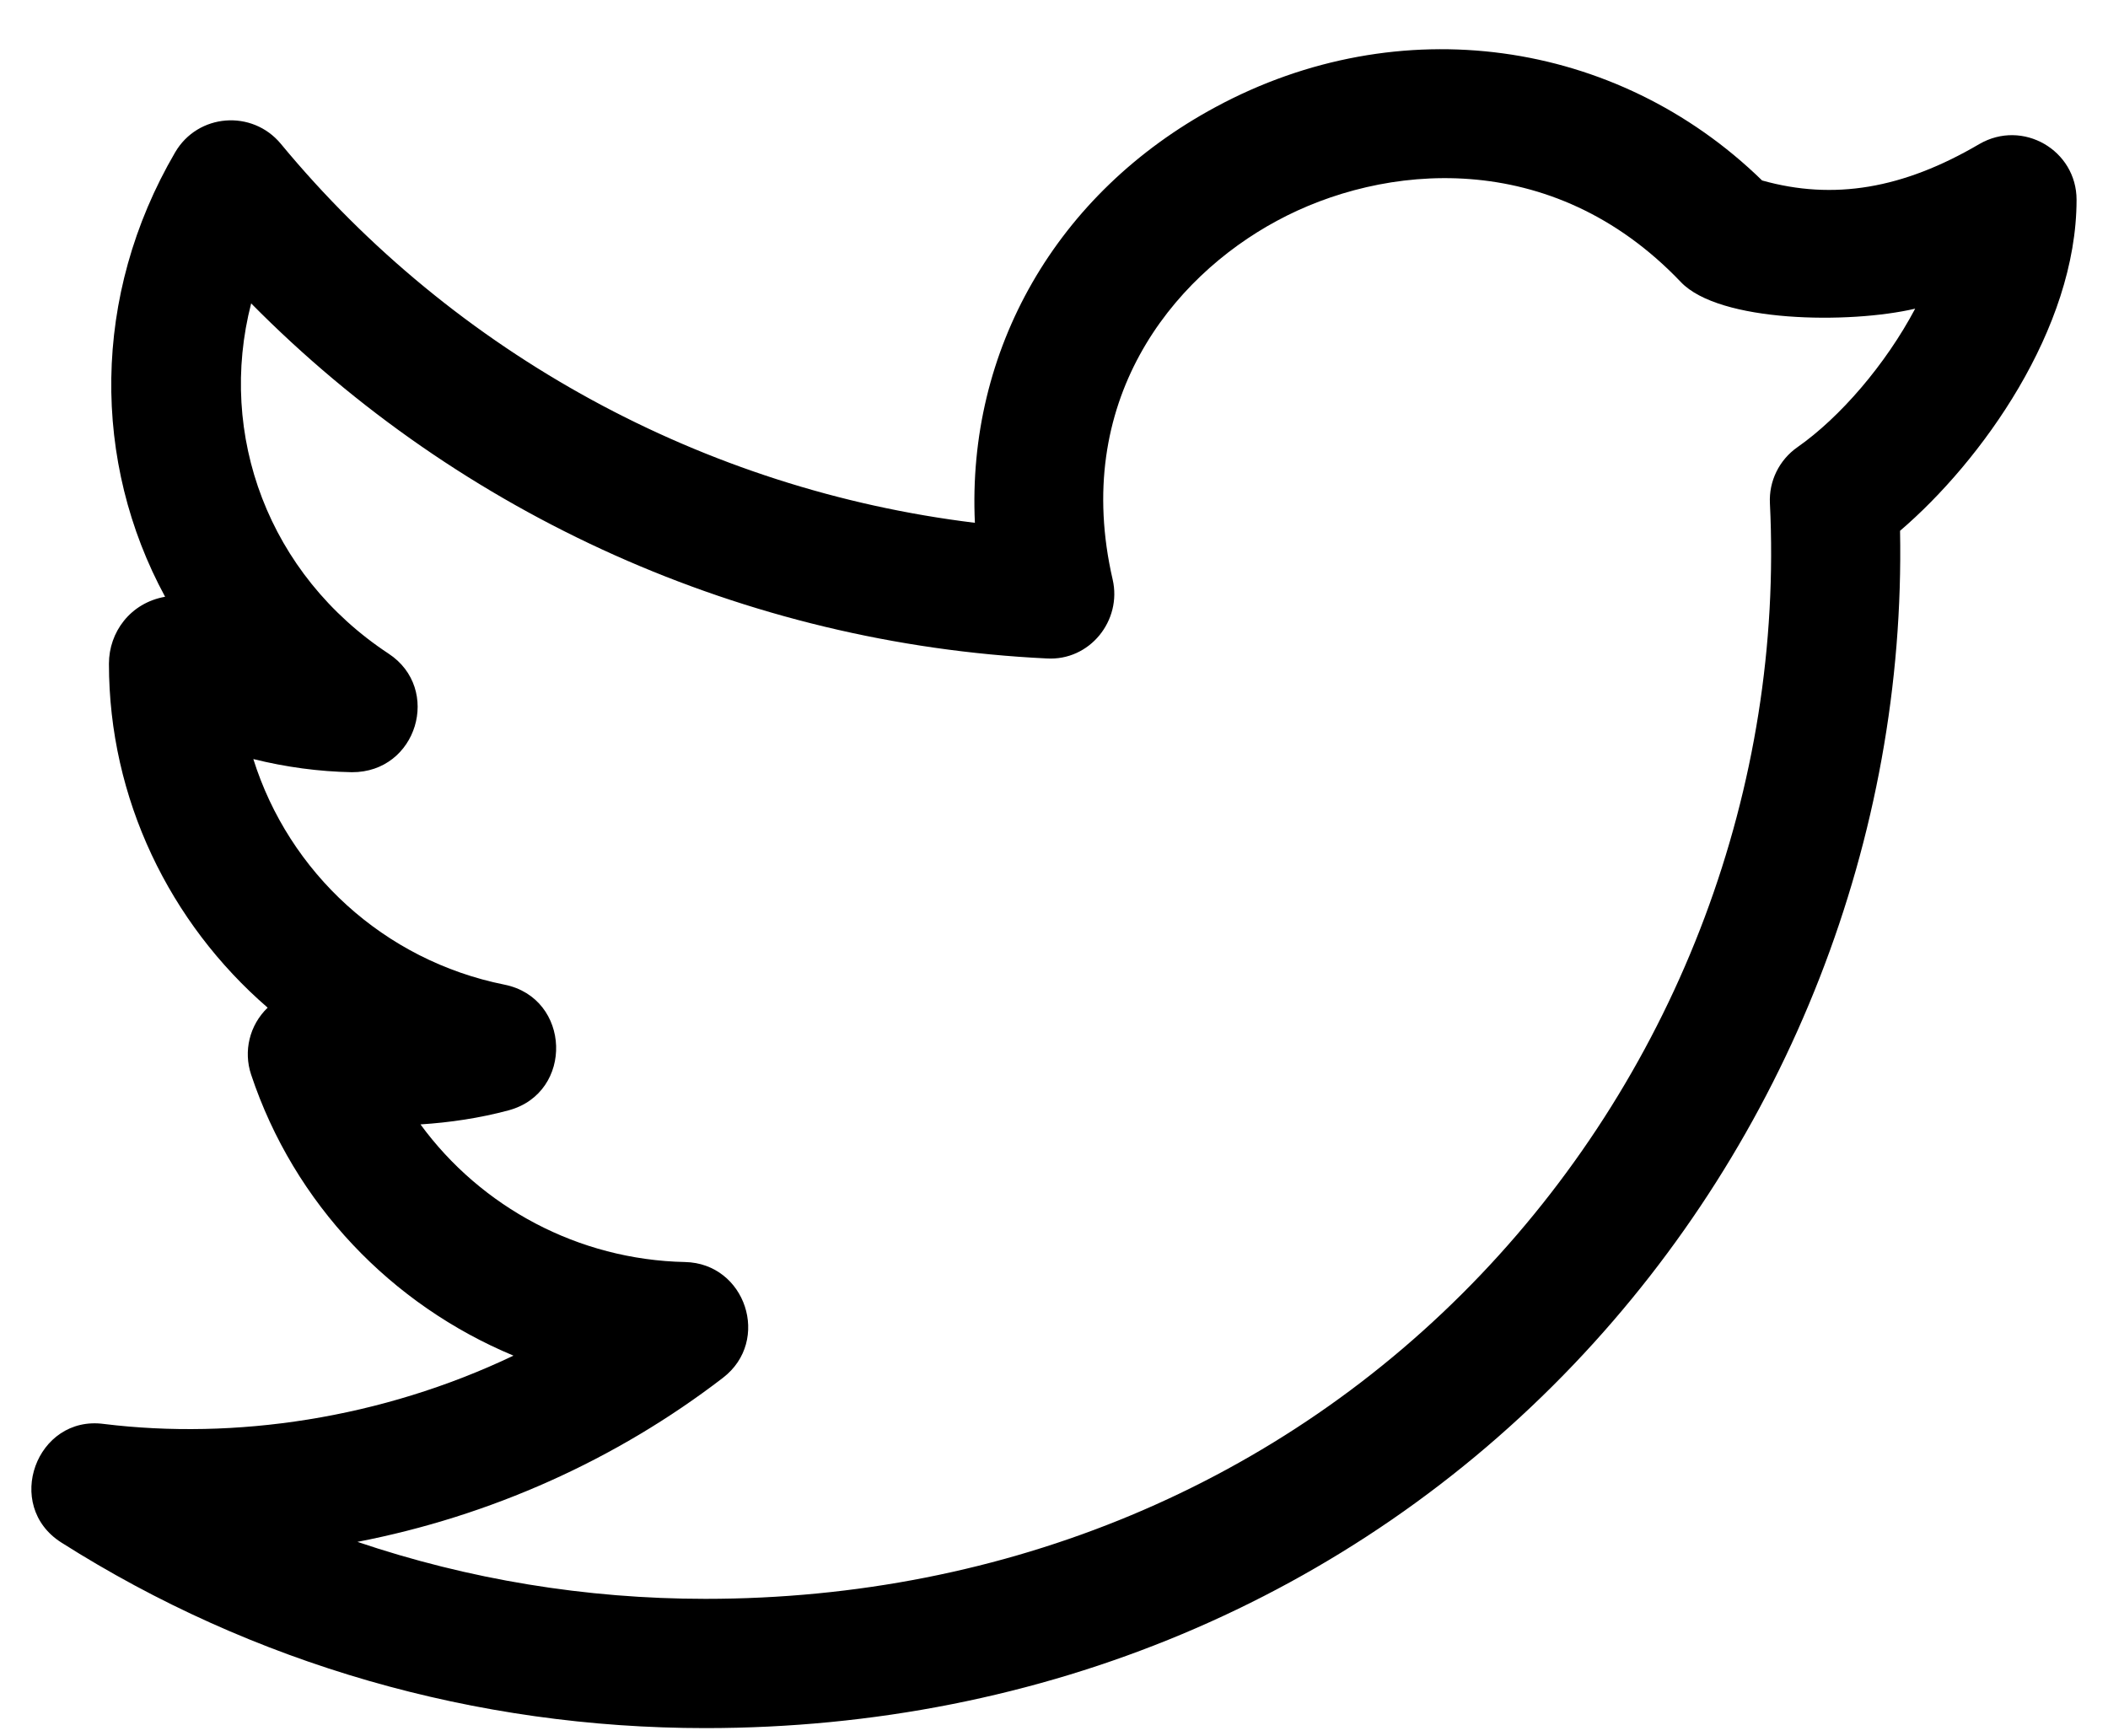
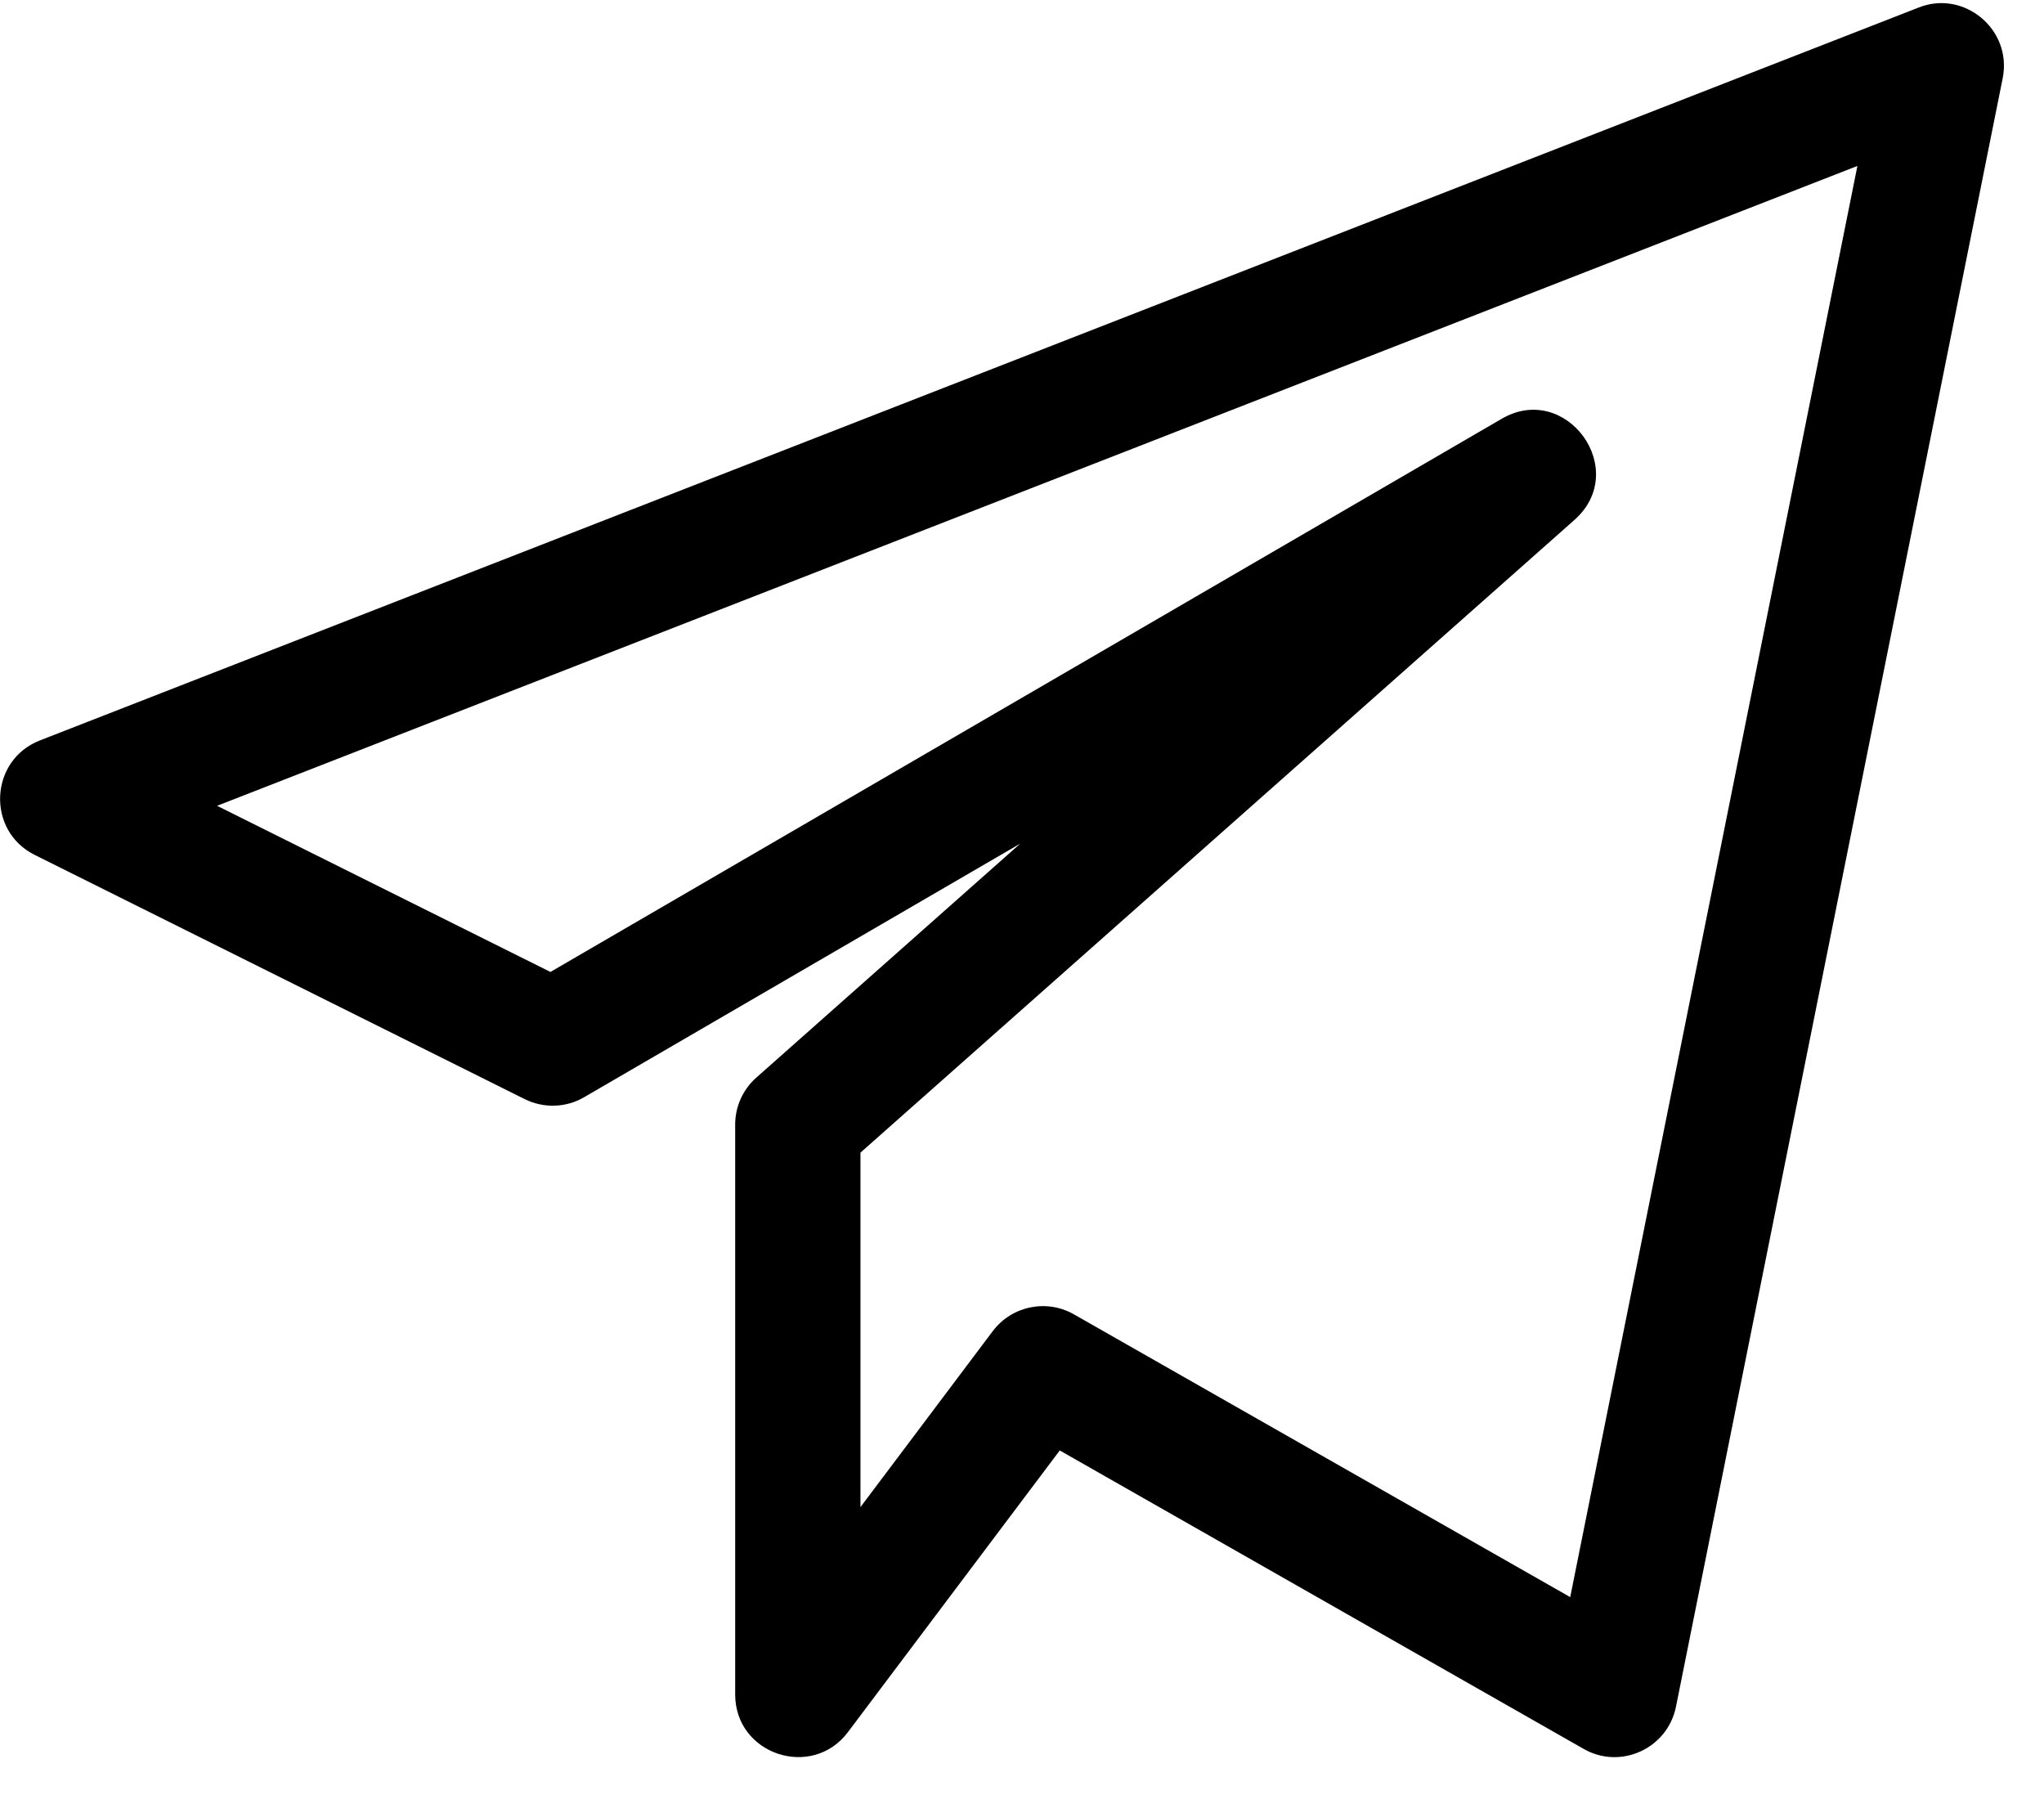
- <svg xmlns="http://www.w3.org/2000/svg" width="34" height="28" viewBox="0 0 34 28" fill="none">
-   <path d="M0.99 24.882C4.076 26.84 7.668 27.875 11.376 27.875C16.807 27.875 21.783 25.789 25.39 22.001C28.842 18.376 30.74 13.505 30.646 8.562C31.954 7.443 33.493 5.306 33.493 3.222C33.493 2.424 32.626 1.917 31.924 2.324C30.694 3.046 29.574 3.235 28.421 2.911C26.067 0.617 22.562 0.133 19.61 1.725C17.029 3.114 15.594 5.656 15.724 8.433C11.364 7.901 7.336 5.715 4.528 2.318C4.067 1.764 3.192 1.829 2.825 2.457C1.472 4.774 1.486 7.458 2.663 9.626C2.103 9.725 1.757 10.196 1.757 10.706C1.757 12.885 2.737 14.887 4.317 16.254C4.022 16.538 3.925 16.958 4.05 17.333C4.744 19.419 6.317 21.05 8.282 21.867C6.144 22.887 3.781 23.228 1.676 22.969C0.587 22.822 0.05 24.286 0.99 24.882ZM11.661 22.224C12.44 21.625 12.026 20.378 11.049 20.357C9.326 20.321 7.758 19.472 6.782 18.137C7.253 18.107 7.74 18.035 8.204 17.91C9.261 17.624 9.211 16.099 8.137 15.883C6.189 15.492 4.66 14.072 4.086 12.244C4.61 12.374 5.143 12.446 5.675 12.456C6.729 12.461 7.128 11.11 6.268 10.544C4.331 9.268 3.504 7.014 4.051 4.894C7.435 8.322 12.025 10.387 16.881 10.621C17.576 10.664 18.099 10.01 17.946 9.347C17.286 6.487 18.883 4.483 20.599 3.56C22.296 2.643 25.021 2.357 27.11 4.549C27.73 5.203 29.825 5.228 30.89 4.979C30.413 5.879 29.678 6.733 28.99 7.214C28.697 7.419 28.529 7.761 28.547 8.118C28.771 12.681 27.071 17.217 23.883 20.562C20.672 23.933 16.232 25.79 11.378 25.79C9.447 25.79 7.554 25.476 5.765 24.871C7.904 24.457 9.936 23.551 11.661 22.224Z" fill="black" />
+ <svg xmlns="http://www.w3.org/2000/svg" width="34" height="30" viewBox="0 0 34 30" fill="none">
+   <path d="M0.576 14.217L8.728 18.279C9.043 18.435 9.415 18.424 9.717 18.247L16.972 14.029L12.581 17.921C12.357 18.119 12.229 18.403 12.229 18.701V28.18C12.229 29.18 13.506 29.601 14.104 28.807L17.628 24.122L26.342 29.085C26.953 29.436 27.736 29.083 27.878 28.385L33.313 1.301C33.475 0.487 32.665 -0.176 31.913 0.126L0.663 12.314C-0.176 12.642 -0.23 13.815 0.576 14.217ZM30.896 2.76L26.119 26.561L17.863 21.858C17.413 21.601 16.833 21.715 16.514 22.137L14.313 25.064V19.169L26.189 8.647C27.129 7.815 26.049 6.336 24.975 6.967L9.156 16.164L3.611 13.401L30.896 2.76Z" fill="black" />
</svg>
